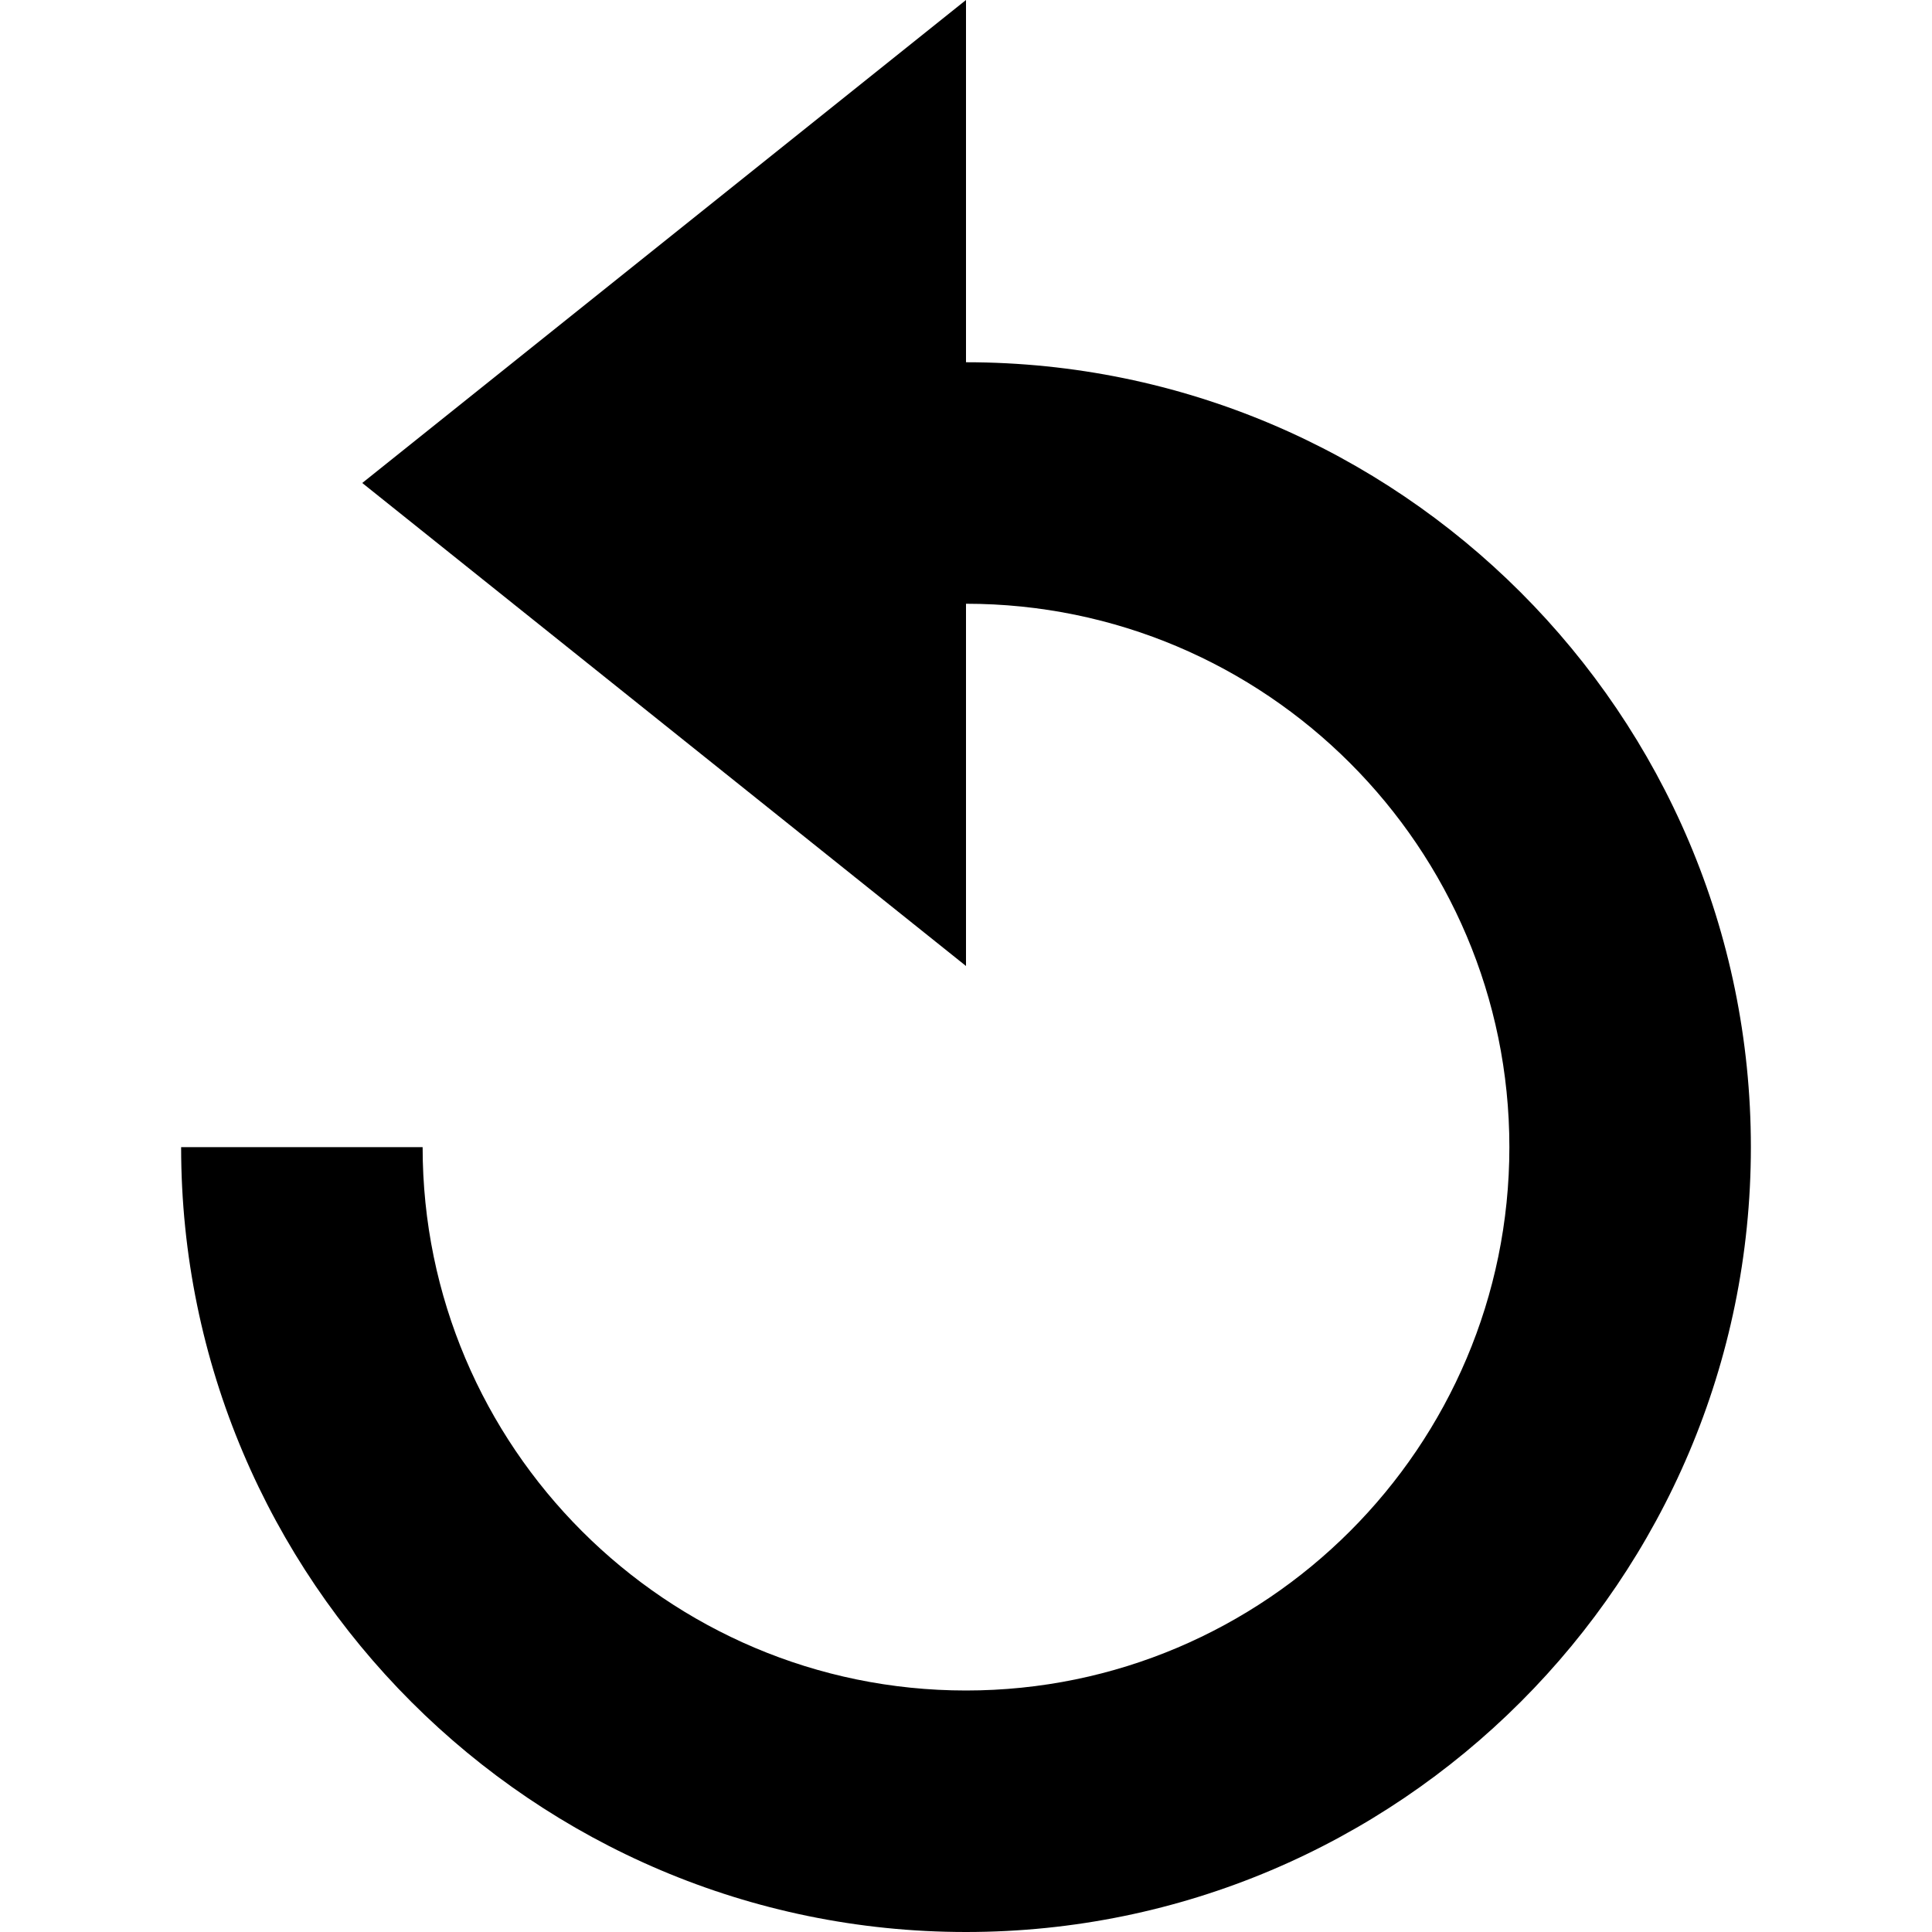
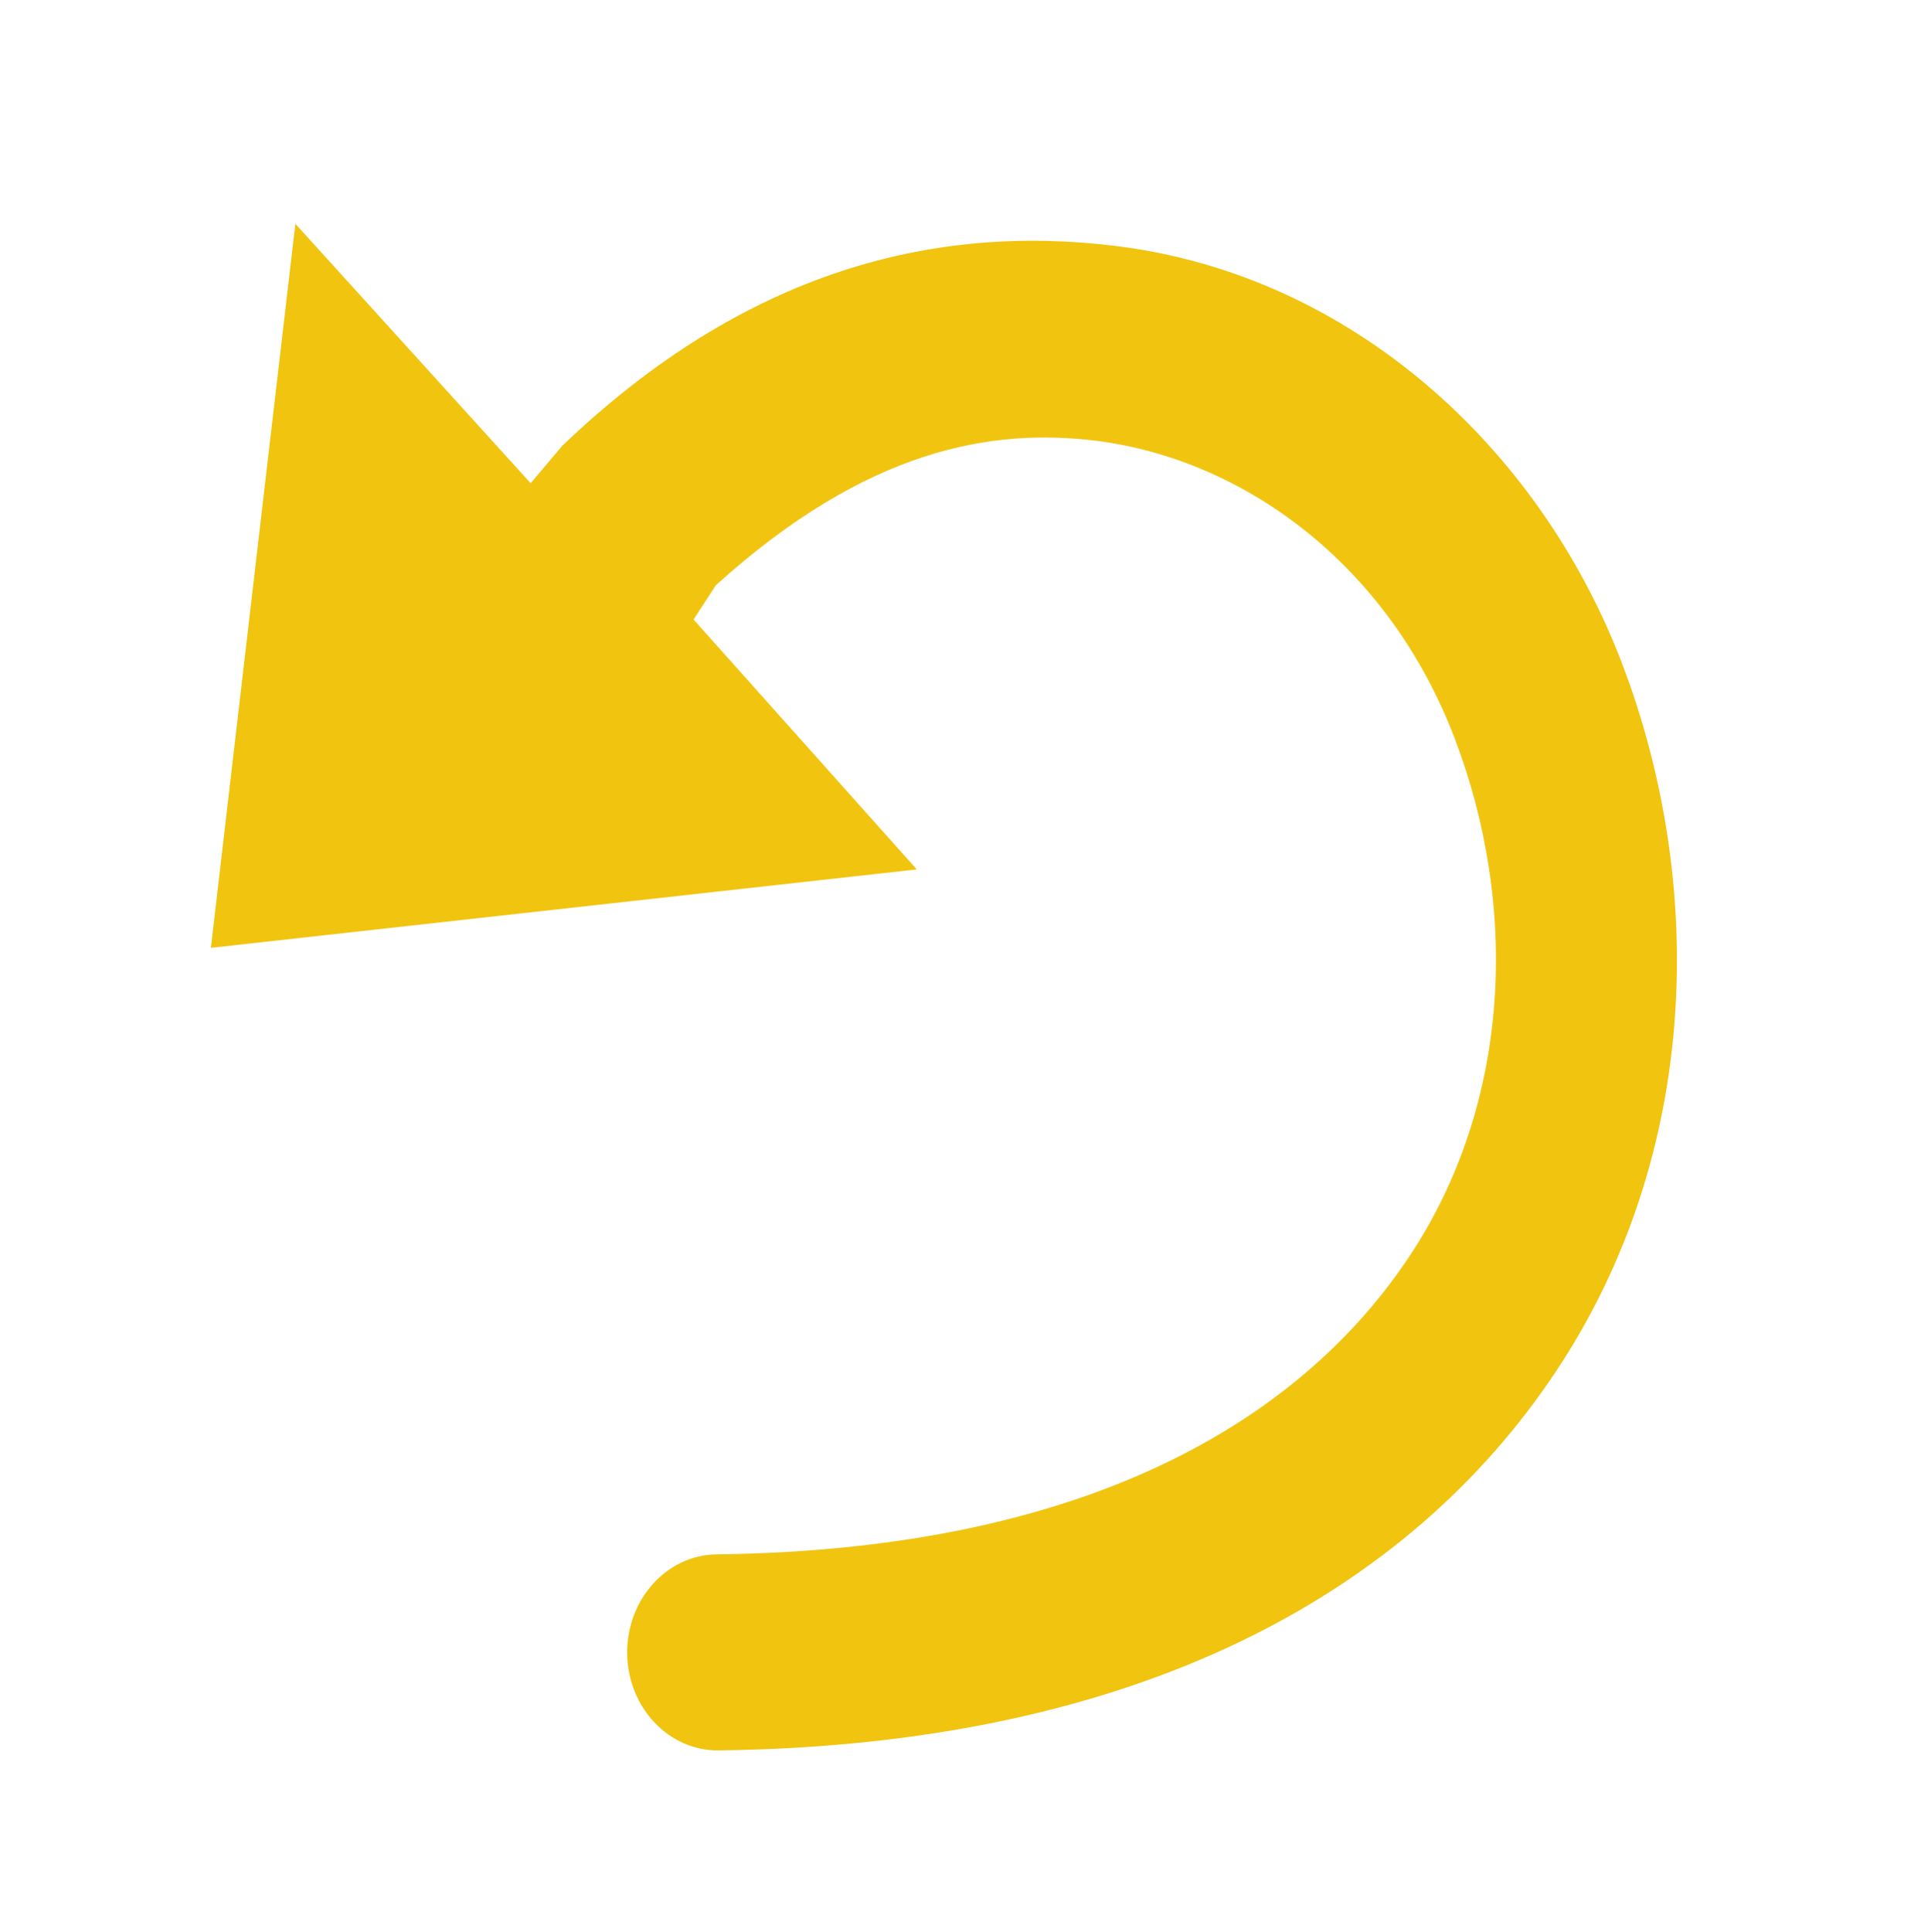
- <svg xmlns="http://www.w3.org/2000/svg" version="1.1" id="Capa_1" x="0px" y="0px" width="512px" height="512px" viewBox="0 0 512 512" style="enable-background:new 0 0 512 512;" xml:space="preserve">
-   <g>
-     <path d="M256,448c79.406,0,144-64.594,144-144s-64.594-144-144-144v96L96,128L256,0v96c114.688,0,208,93.313,208,208   c0,114.688-93.312,208-208,208c-114.687,0-208-93.312-208-208h64C112,383.406,176.594,448,256,448z" />
-   </g>
-   <g>
- </g>
-   <g>
- </g>
-   <g>
- </g>
-   <g>
- </g>
-   <g>
- </g>
-   <g>
- </g>
-   <g>
- </g>
-   <g>
- </g>
-   <g>
- </g>
-   <g>
- </g>
-   <g>
- </g>
-   <g>
- </g>
-   <g>
- </g>
-   <g>
- </g>
-   <g>
- </g>
+ <svg xmlns="http://www.w3.org/2000/svg" xmlns:ns1="http://www.openswatchbook.org/uri/2009/osb" xmlns:xlink="http://www.w3.org/1999/xlink" style="enable-background:new 0 0 35.999 36.005;" version="1.1" viewBox="0 0 35.999 36.005" xml:space="preserve" id="svg31">
+   <defs id="defs35">
+     <linearGradient id="linearGradient4598" ns1:paint="gradient">
+       <stop style="stop-color:#000000;stop-opacity:1;" offset="0" id="stop4594" />
+       <stop style="stop-color:#000000;stop-opacity:0;" offset="1" id="stop4596" />
+     </linearGradient>
+     <linearGradient y2="-123.352" y1="-161.712" x2="-391.555" x1="-391.33" id="SVGID_3_" gradientUnits="userSpaceOnUse" gradientTransform="translate(409.28,158.776)">
+       <stop id="stop12" style="stop-color:#f1c40f;fill-opacity:1;fill:url(#linearGradient4632);stop-opacity:1" offset="0" />
+       <stop id="stop16" style="stop-color:#f39c12;fill-opacity:1;fill:url(#linearGradient4632);stop-opacity:1" offset="1" />
+     </linearGradient>
+     <linearGradient xlink:href="#SVGID_3_" id="linearGradient4698" x1="16.976" y1="17.335" x2="17.156" y2="17.641" gradientUnits="userSpaceOnUse" spreadMethod="pad" />
+   </defs>
+   <path id="path2" style="fill:none;marker-start:none;marker-end:none" d="M 0,0 V 36.005 H 35.999 V 0 Z" />
+   <path id="path19" style="fill:url(#linearGradient4698);fill-opacity:1;fill-rule:nonzero;stroke:none;marker-start:none;marker-end:none;opacity:1" d="m 11.694,30.827 c -0.01,-1.008 0.738,-1.838 1.668,-1.848 7.207,-0.087 11.02,-2.706 12.91,-5.545 1.921,-2.883 2.043,-6.555 0.849,-9.676 -1.244,-3.254 -3.942,-5.193 -6.678,-5.54 -1.941,-0.239 -4.263,0.135 -7.094,2.691 l -0.417,0.641 4.162,4.659 -13.162,1.462 1.575,-13.499 4.387,4.837 0.591,-0.699 c 3.42,-3.274 6.954,-4.147 10.347,-3.721 4.381,0.55 7.876,3.764 9.409,7.771 1.563,4.087 1.485,9.136 -1.233,13.215 -2.742,4.118 -7.783,6.963 -15.607,7.059 -0.931,0.012 -1.696,-0.799 -1.707,-1.807 z" />
+   <g id="Layer_1" />
</svg>
